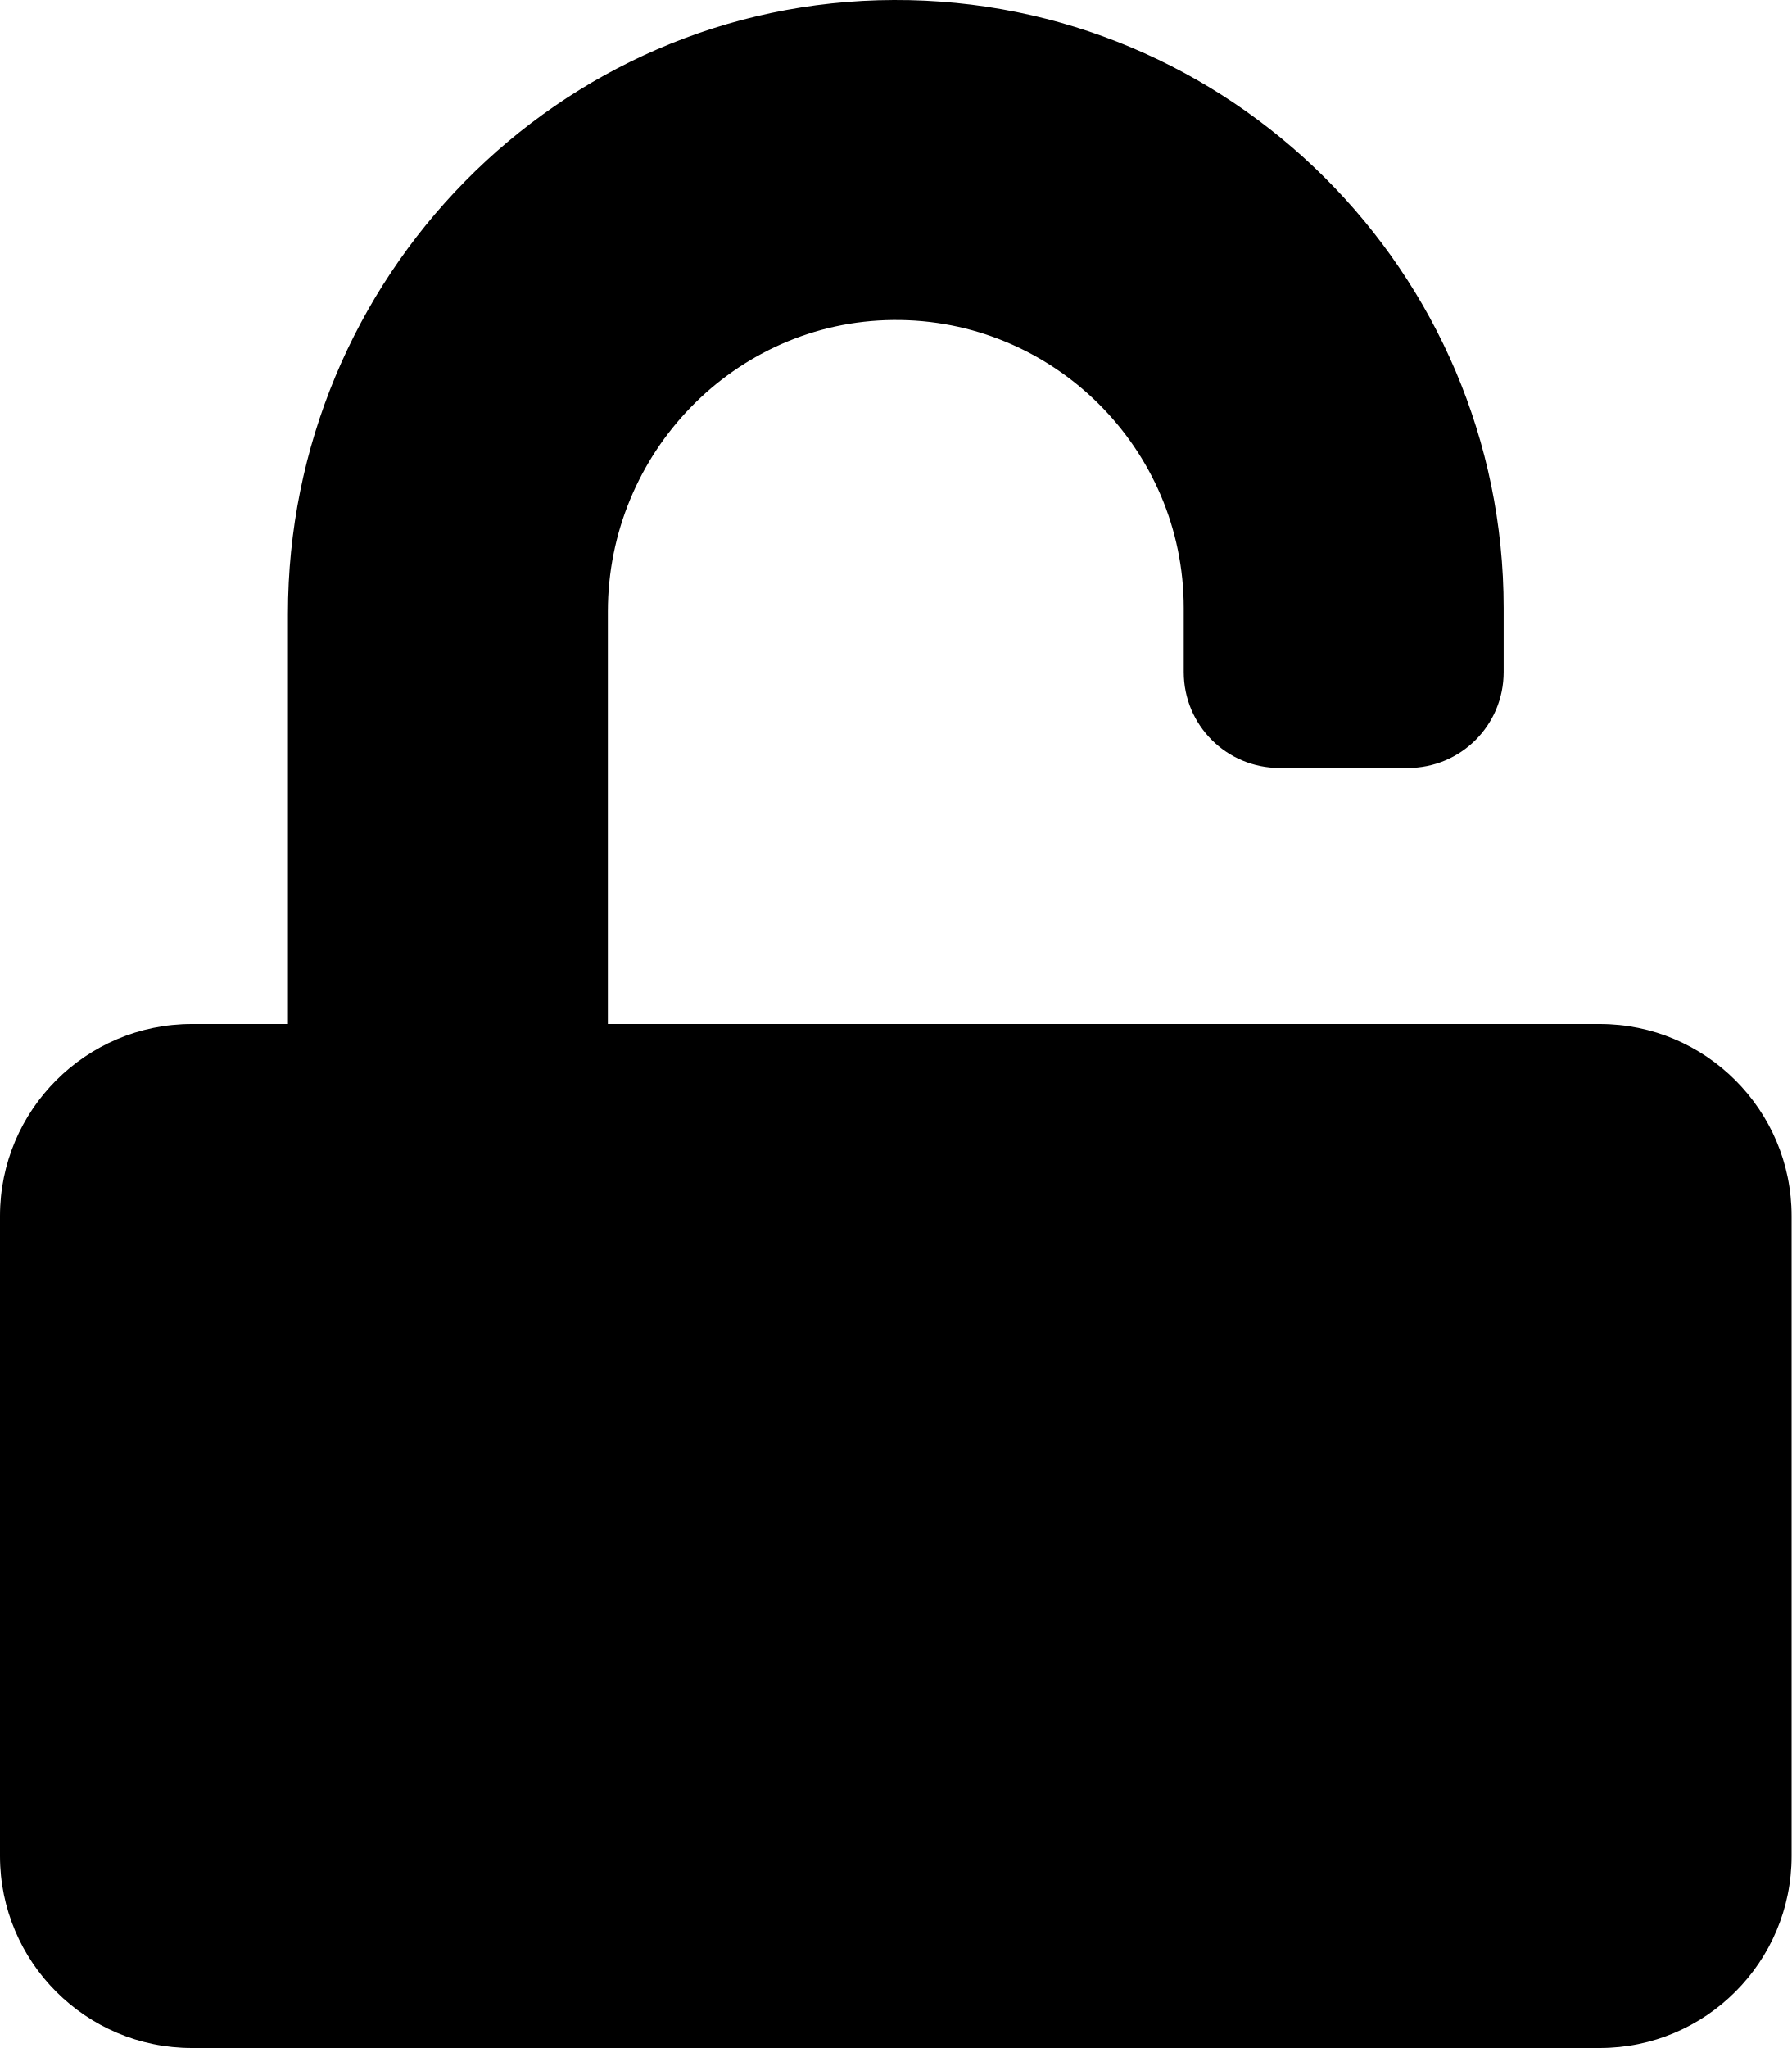
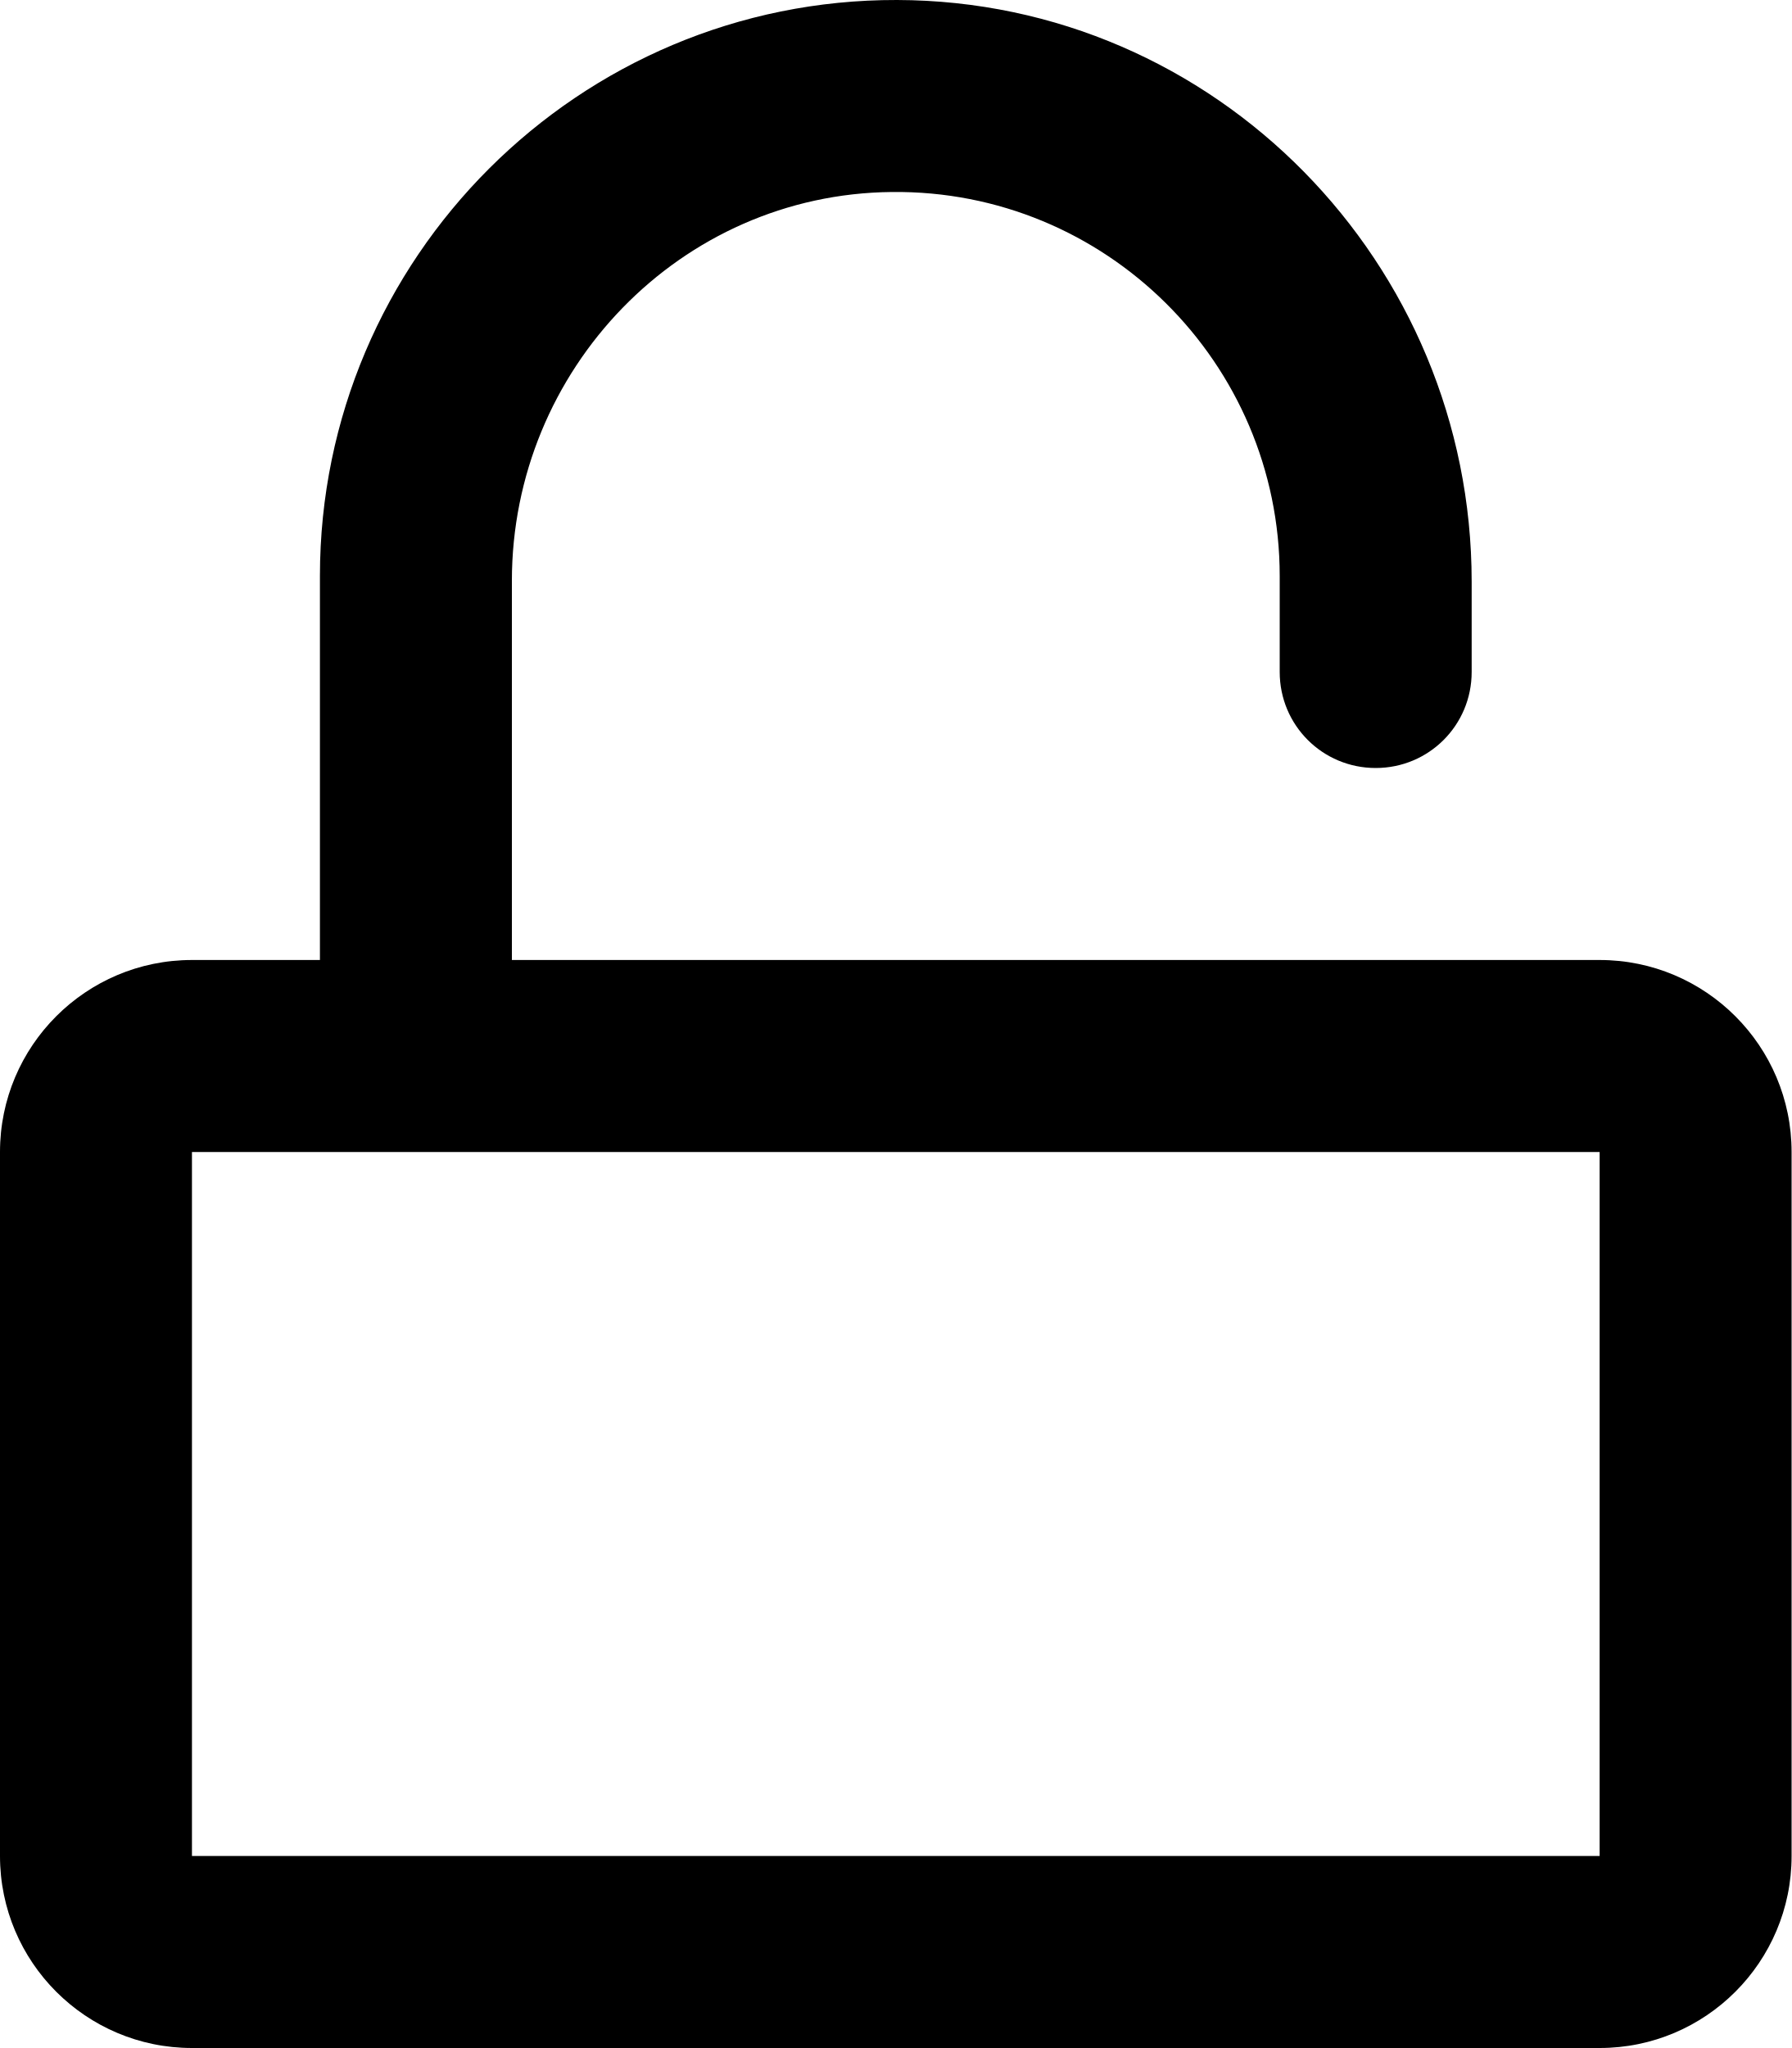
<svg xmlns="http://www.w3.org/2000/svg" viewBox="0 0 448 512">
-   <path d="M400 256H152V152.9c0-39.6 31.7-72.5 71.3-72.9 40-.4 72.7 32.1 72.7 72v16c0 13.3 10.7 24 24 24h32c13.3 0 24-10.7 24-24v-16C376 68 307.5-.3 223.5 0 139.5.3 72 69.5 72 153.5V256H48c-26.5 0-48 21.5-48 48v160c0 26.5 21.5 48 48 48h352c26.5 0 48-21.5 48-48V304c0-26.5-21.5-48-48-48z" />
+   <path d="M400 240H128v-94.8c0-52.8 42.1-96.7 95-97.2 53.4-.6 97 42.7 97 96v24c0 13.3 10.7 24 24 24s24-10.7 24-24v-22.6C368 65.8 304 .2 224.3 0 144.8-.2 80 64.5 80 144v96H48c-26.5 0-48 21.5-48 48v176c0 26.5 21.5 48 48 48h352c26.5 0 48-21.5 48-48V288c0-26.5-21.5-48-48-48zm0 224H48V288h352v176z" />
</svg>
